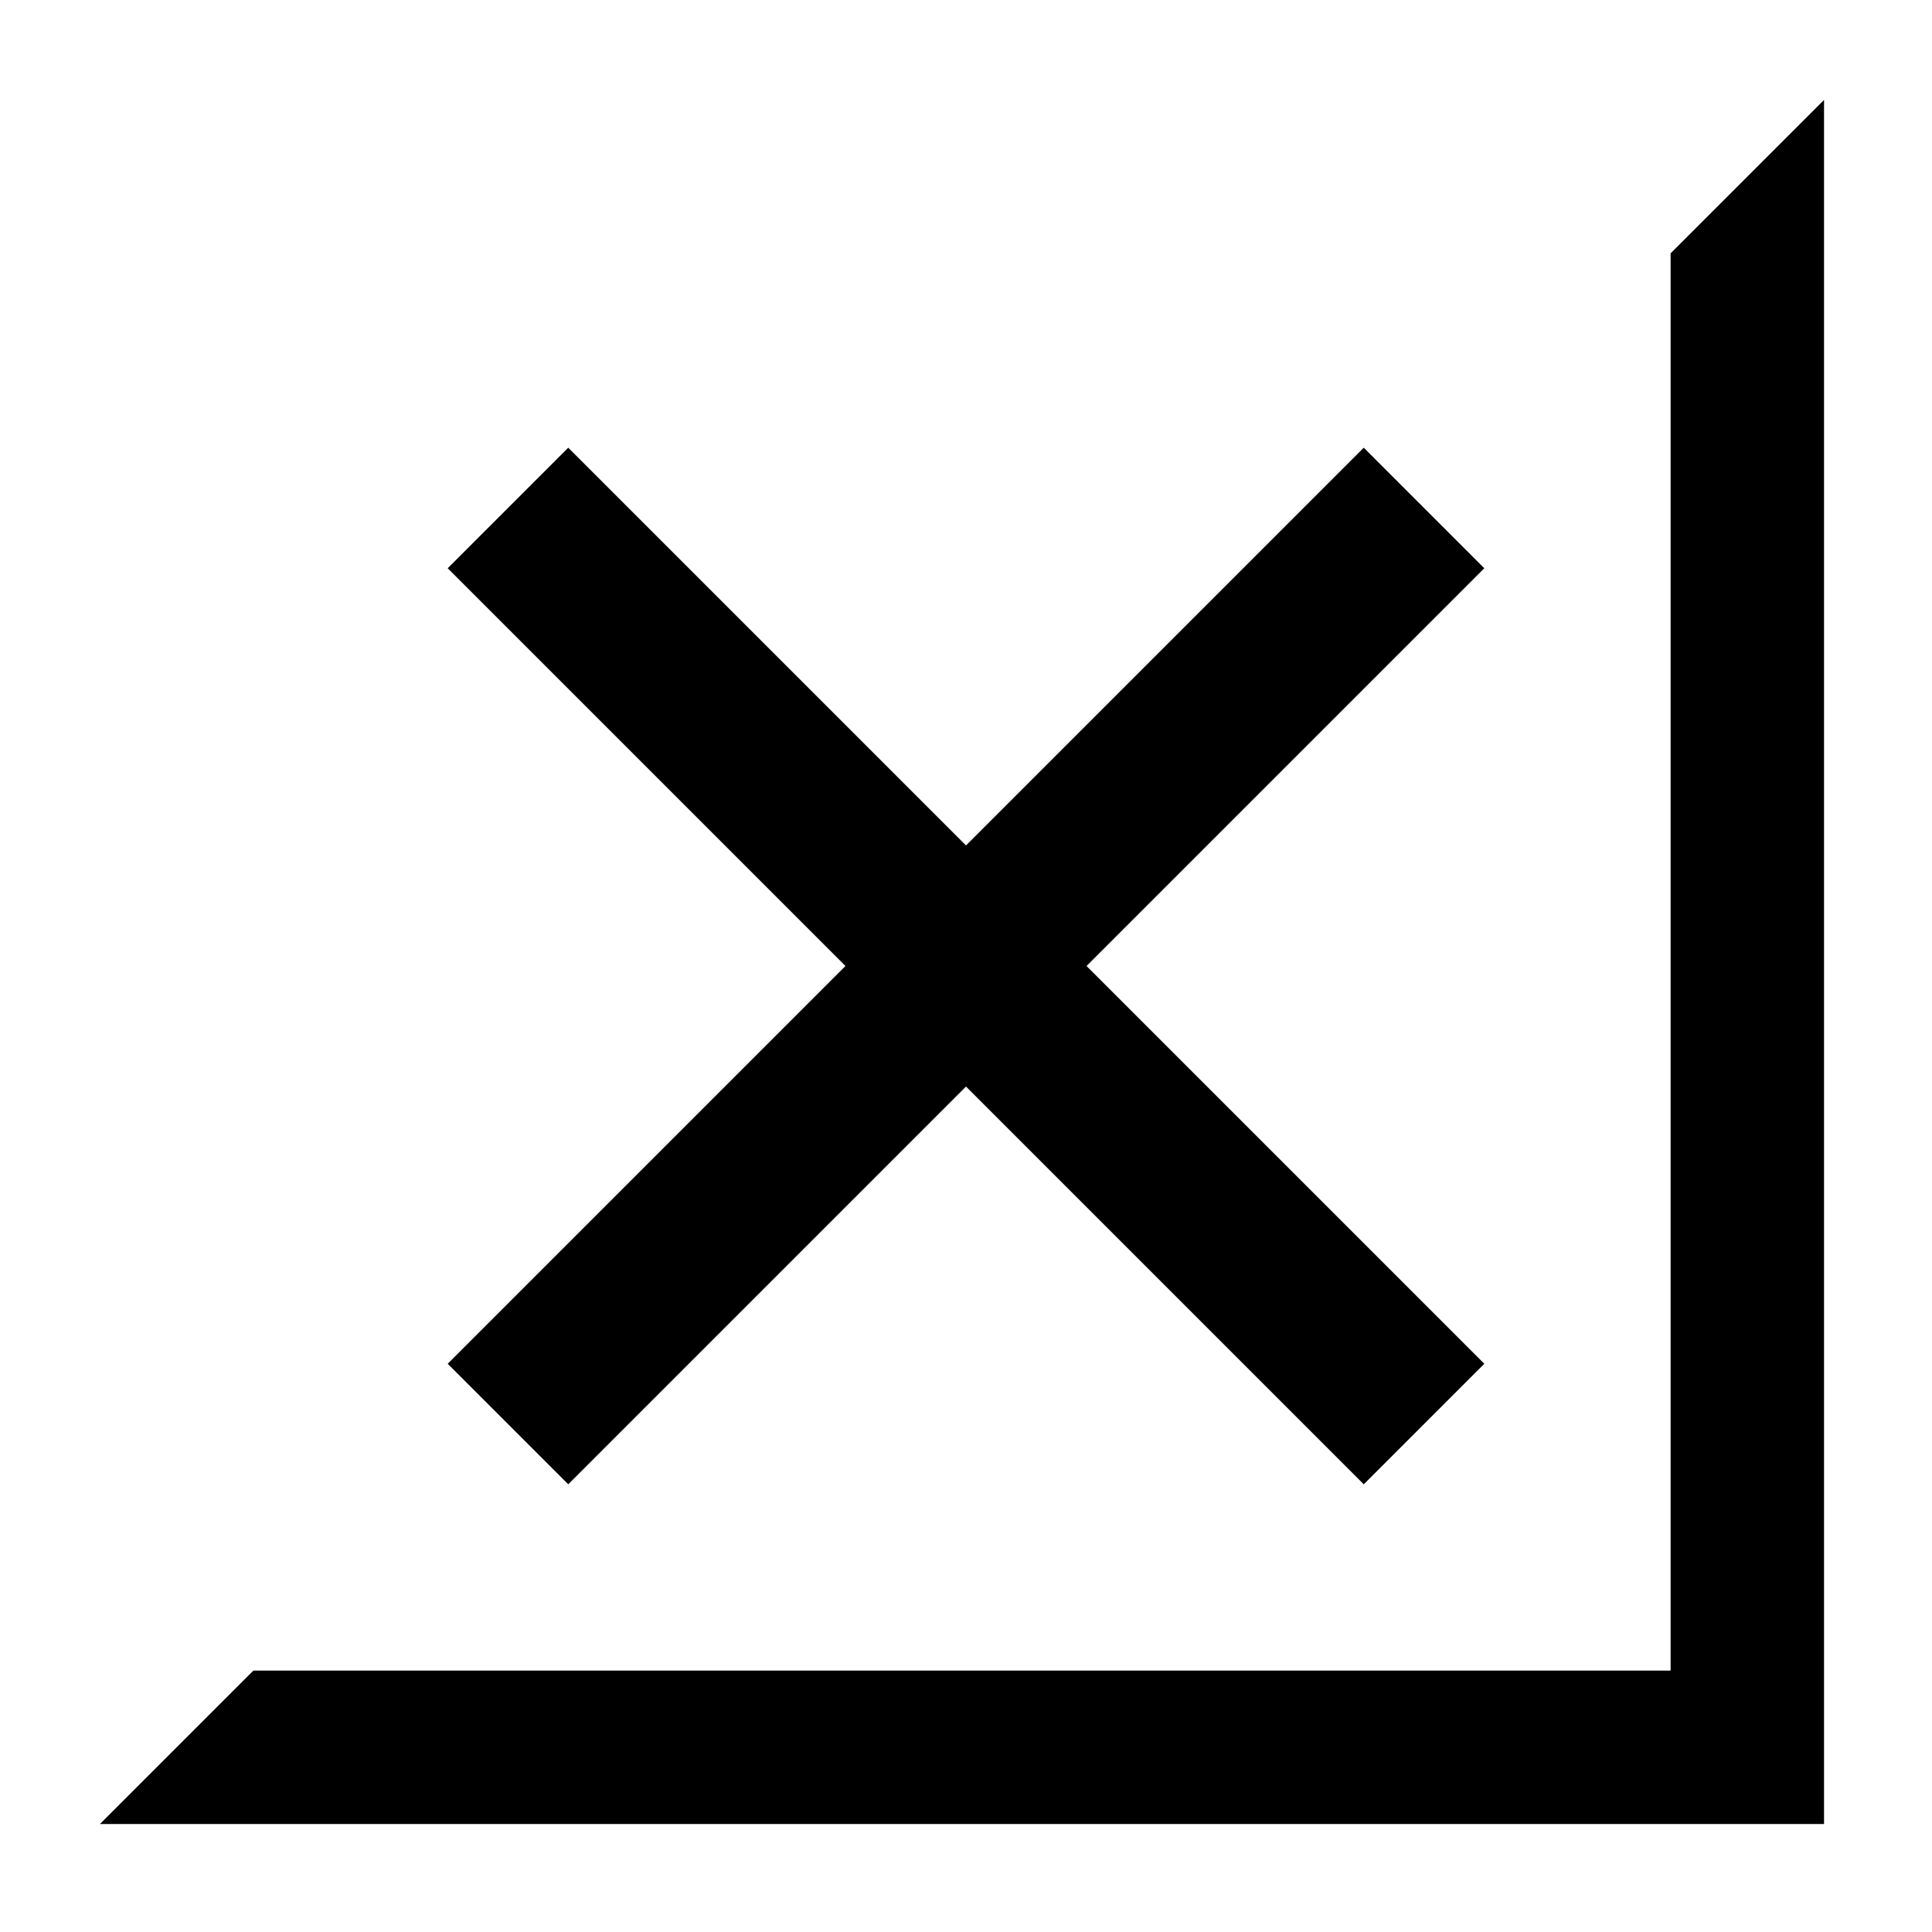
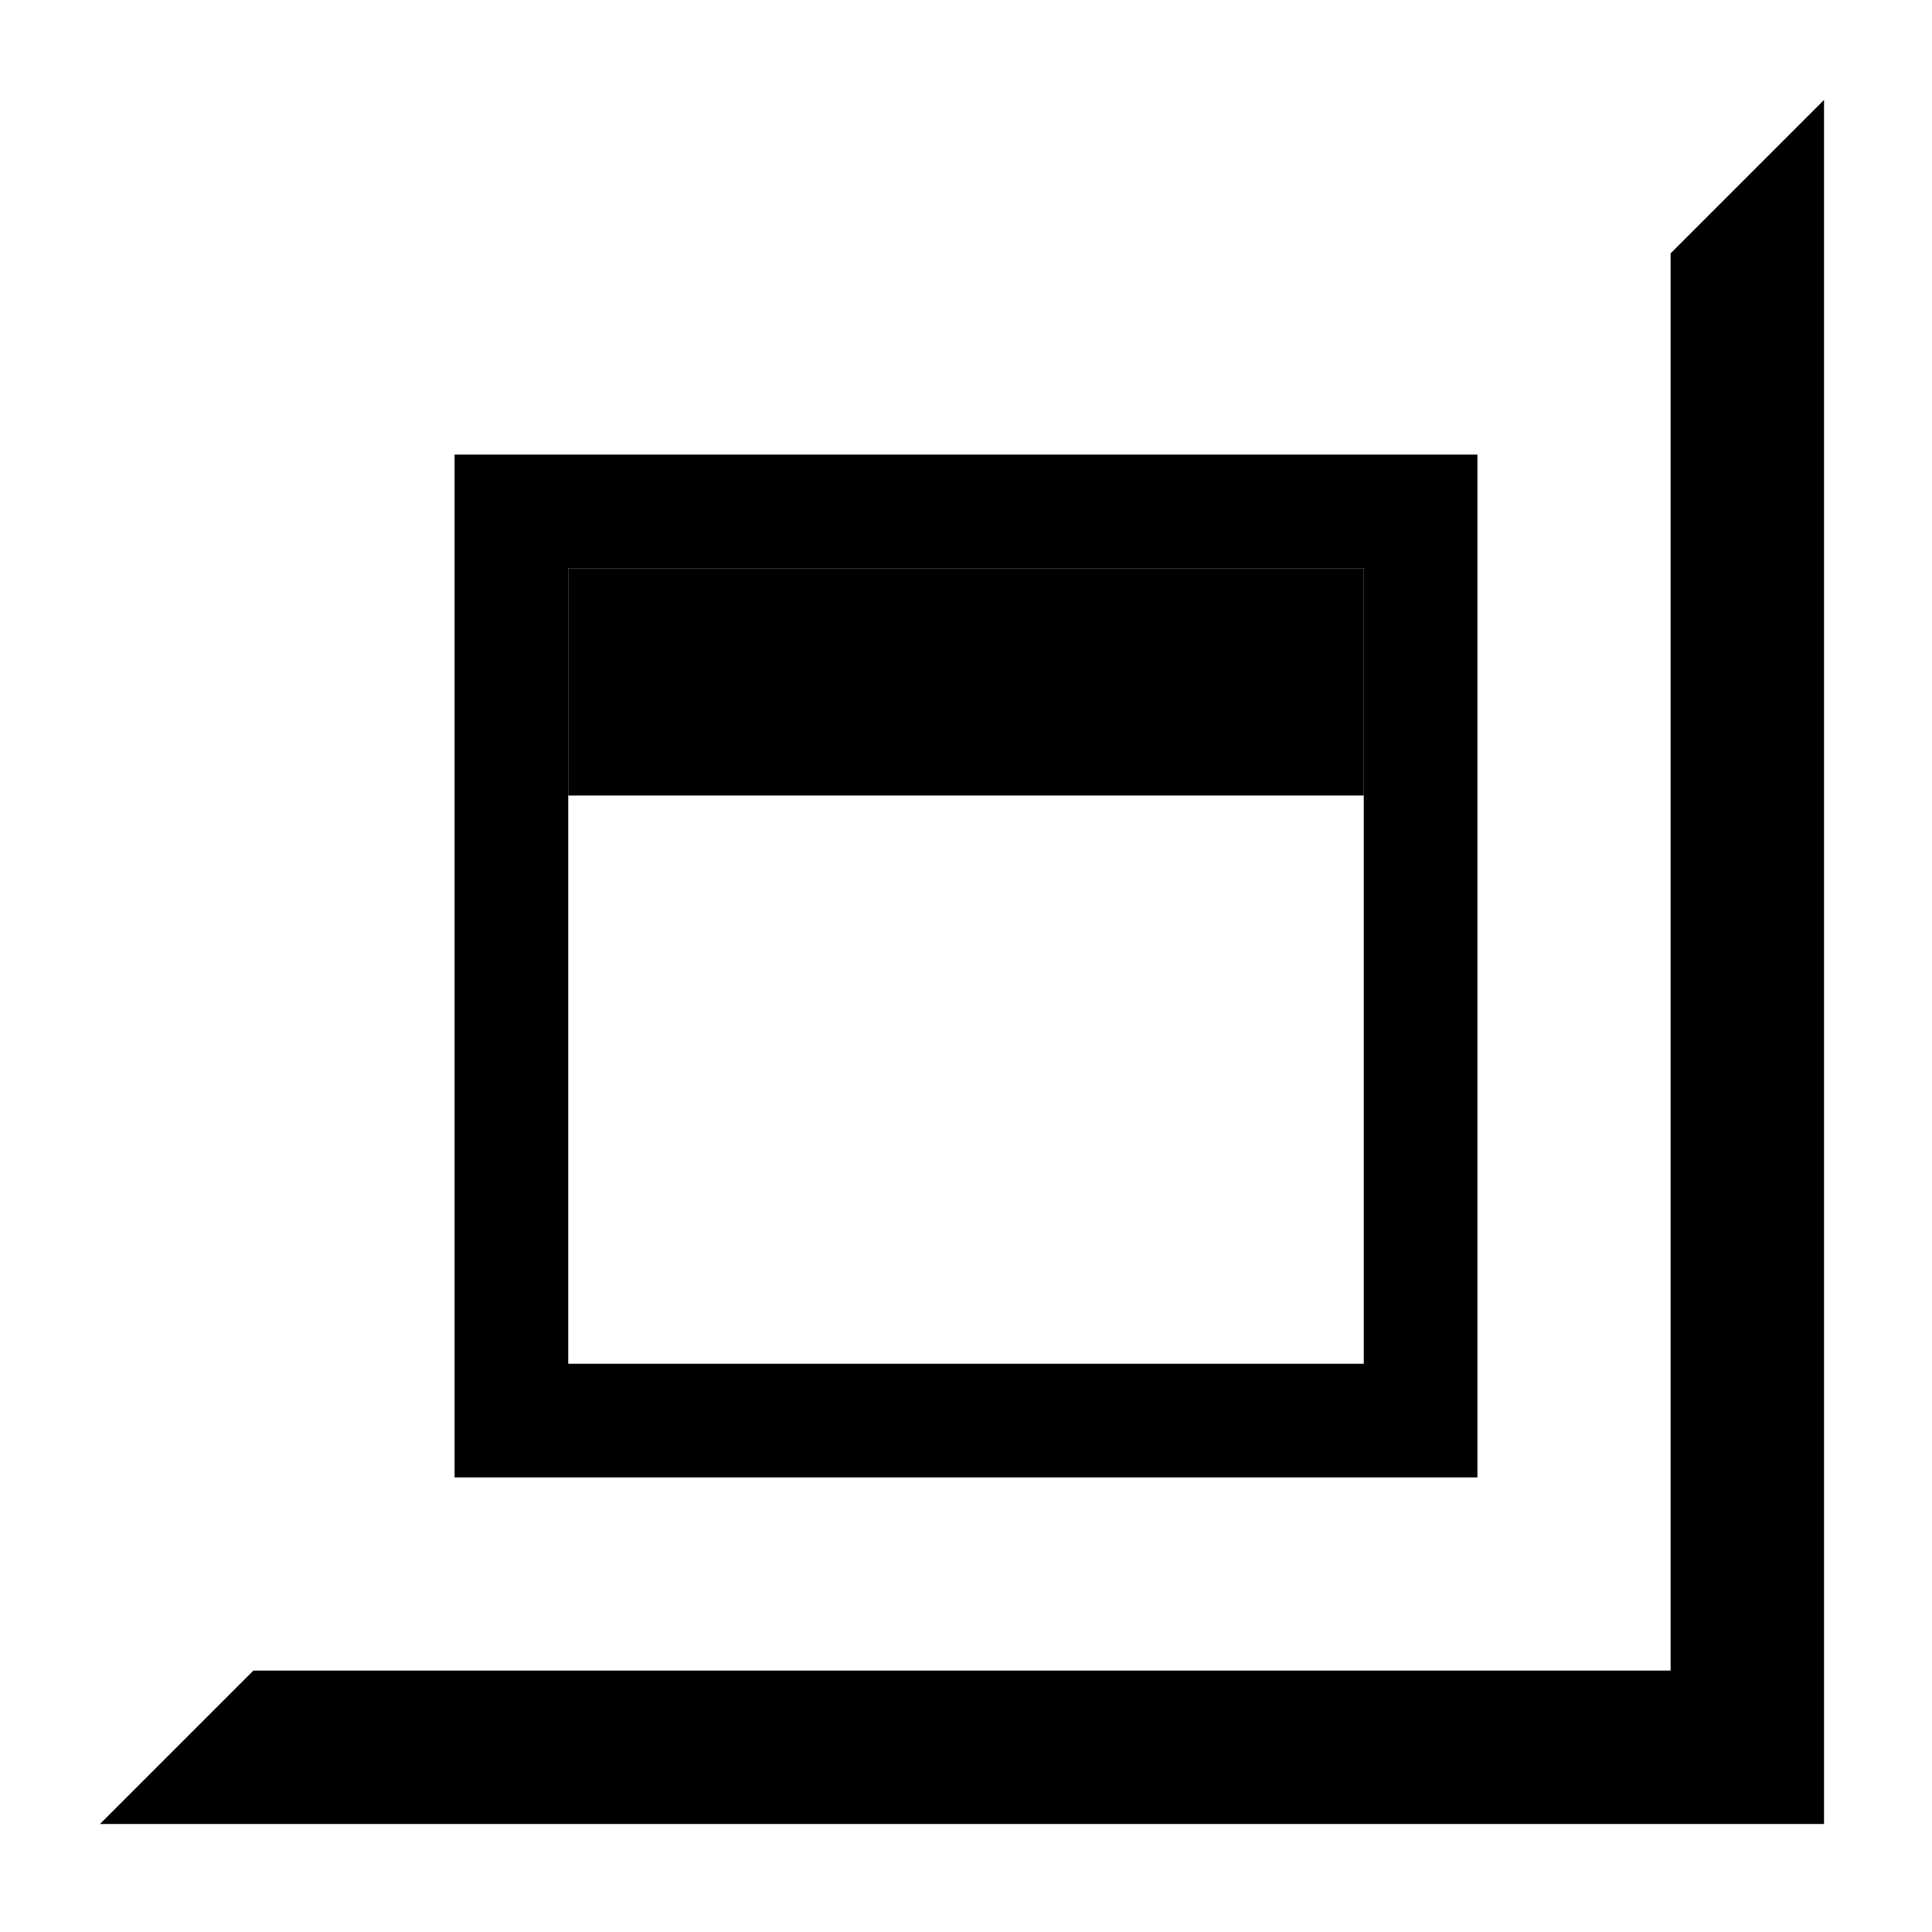
<svg xmlns="http://www.w3.org/2000/svg" width="17" height="17" viewBox="0 0 17 17" fill="none">
  <rect x="1" y="1" width="15" height="15" />
  <path d="M2.25 14.75L1 16H16V1L14.75 2.25V14.75H2.25Z" fill="black" stroke="black" stroke-width="0.1" />
-   <path d="M5 12L12 5M5 5L12 12" stroke="black" stroke-width="1.5" stroke-linecap="square" stroke-linejoin="bevel" />
+   <rect x="5" y="5" width="7" height="2" fill="black" />
+   <rect x="4.5" y="4.5" width="8" height="8" stroke="black" />
</svg>
